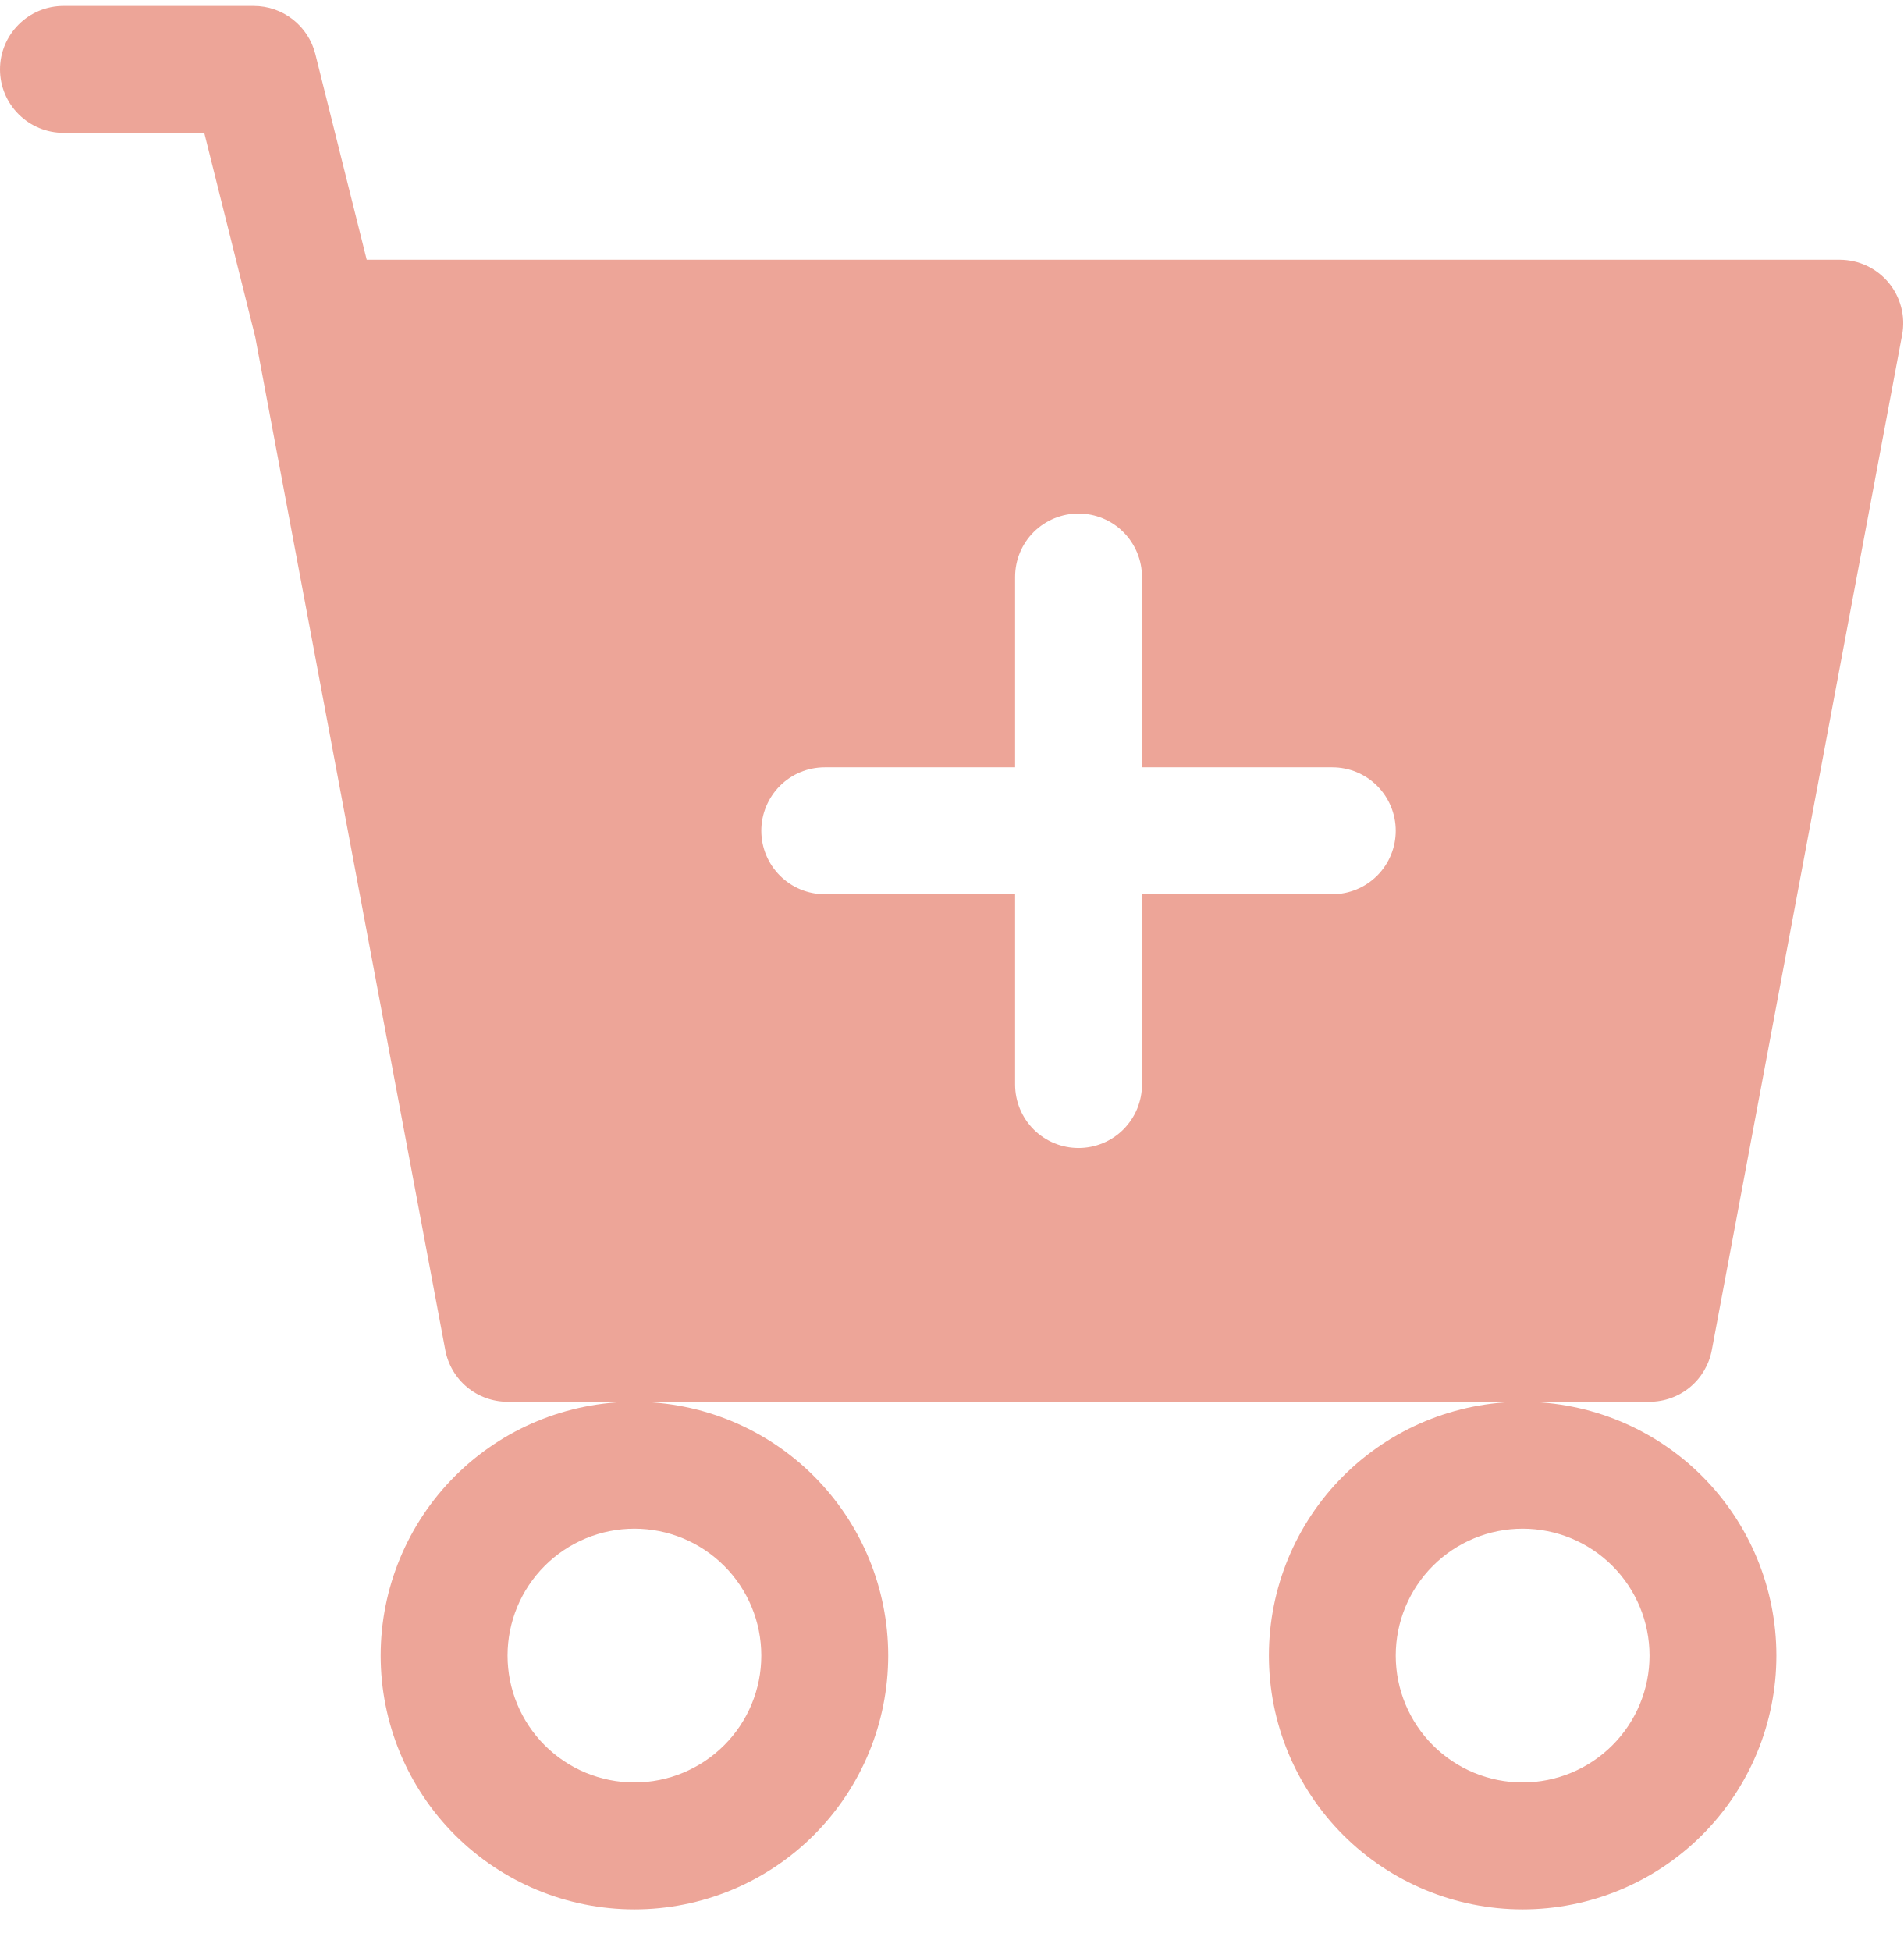
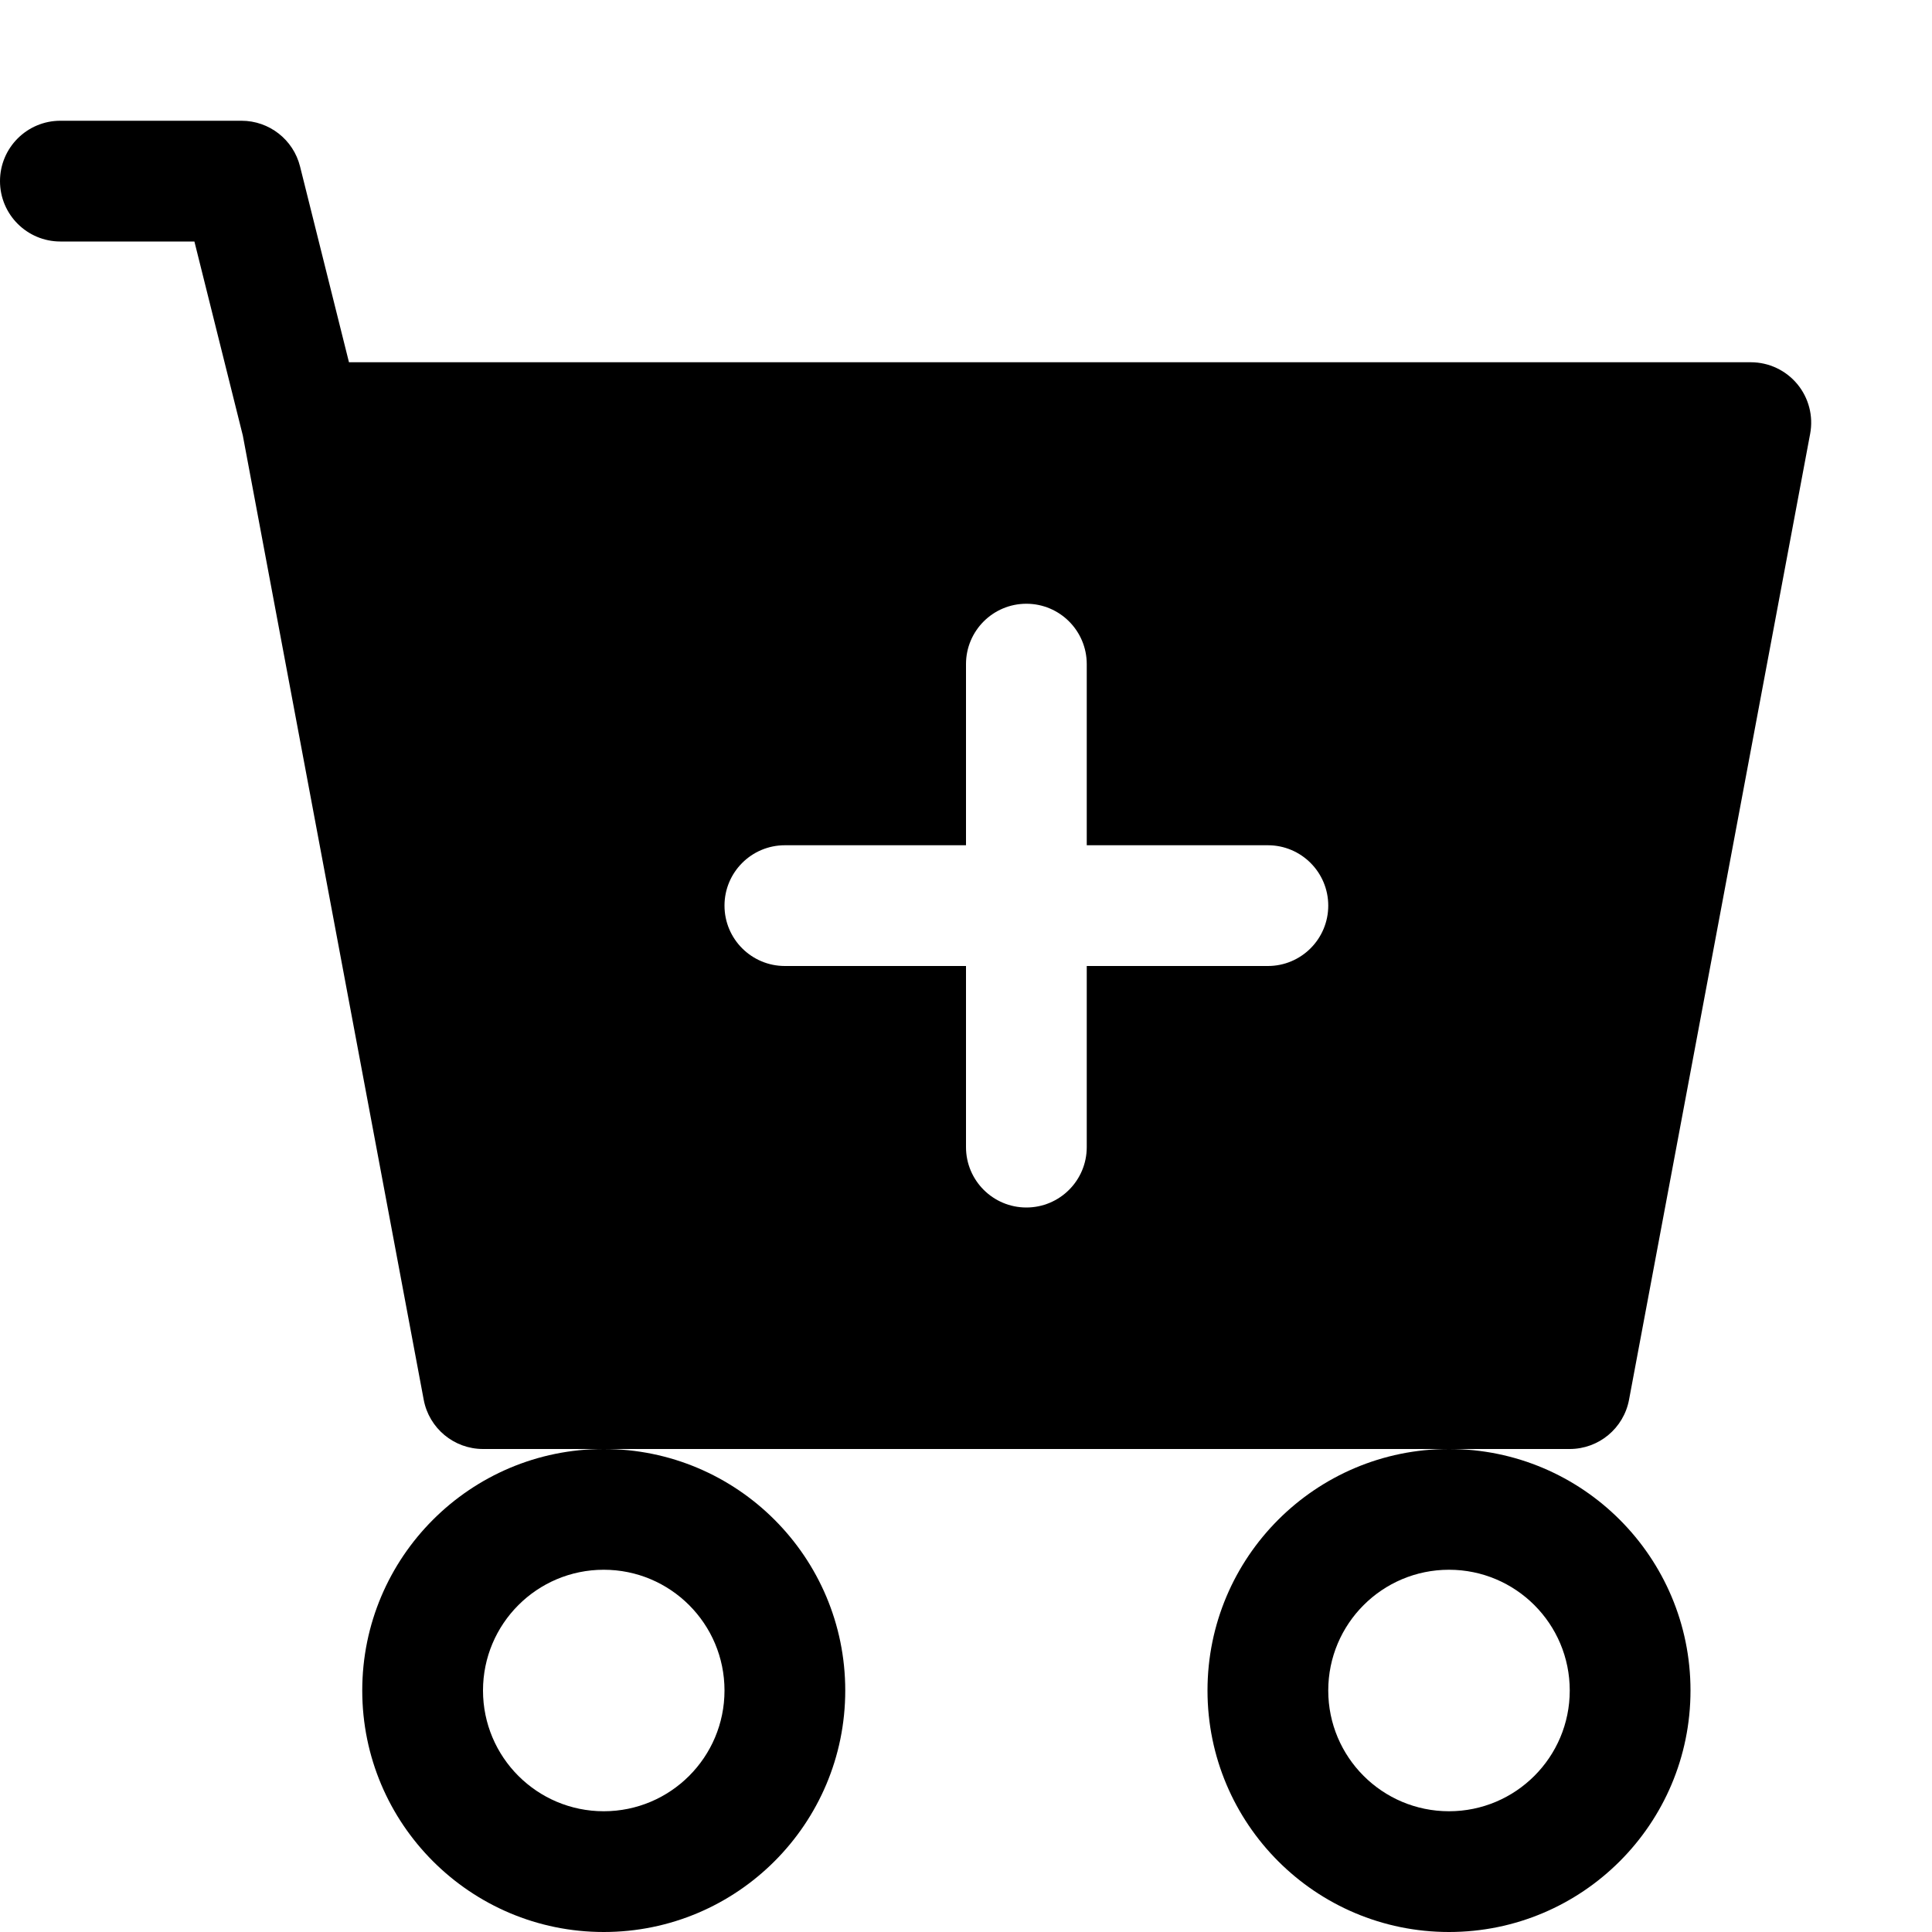
- <svg xmlns="http://www.w3.org/2000/svg" width="40" height="41" viewBox="0 0 40 41" fill="none">
-   <path d="M1.333 0.125C0.98 0.125 0.641 0.265 0.391 0.516C0.14 0.766 0 1.105 0 1.458C0 1.812 0.14 2.151 0.391 2.401C0.641 2.651 0.98 2.792 1.333 2.792H4.293L5.363 7.077L9.358 28.37C9.415 28.676 9.577 28.952 9.816 29.151C10.055 29.349 10.356 29.458 10.667 29.458H13.334C11.919 29.458 10.563 30.02 9.562 31.02C8.562 32.021 8 33.377 8 34.792C8 36.206 8.562 37.563 9.562 38.563C10.563 39.563 11.919 40.125 13.334 40.125C14.748 40.125 16.105 39.563 17.105 38.563C18.105 37.563 18.667 36.206 18.667 34.792C18.667 33.377 18.105 32.021 17.105 31.02C16.105 30.02 14.748 29.458 13.334 29.458H32.001C30.587 29.458 29.23 30.02 28.23 31.02C27.229 32.021 26.668 33.377 26.668 34.792C26.668 36.206 27.229 37.563 28.23 38.563C29.23 39.563 30.587 40.125 32.001 40.125C33.416 40.125 34.772 39.563 35.772 38.563C36.773 37.563 37.334 36.206 37.334 34.792C37.334 33.377 36.773 32.021 35.772 31.02C34.772 30.02 33.416 29.458 32.001 29.458H34.668C34.979 29.458 35.28 29.349 35.519 29.151C35.758 28.952 35.92 28.676 35.977 28.37L39.977 7.037C40.013 6.845 40.007 6.647 39.957 6.457C39.908 6.268 39.818 6.091 39.693 5.94C39.568 5.79 39.411 5.668 39.234 5.585C39.057 5.502 38.864 5.459 38.668 5.458H7.707L6.627 1.136C6.555 0.847 6.388 0.591 6.154 0.408C5.92 0.225 5.631 0.125 5.333 0.125H1.333ZM16 34.792C16 35.499 15.72 36.177 15.219 36.677C14.719 37.177 14.041 37.458 13.334 37.458C12.627 37.458 11.948 37.177 11.448 36.677C10.948 36.177 10.667 35.499 10.667 34.792C10.667 34.084 10.948 33.406 11.448 32.906C11.948 32.406 12.627 32.125 13.334 32.125C14.041 32.125 14.719 32.406 15.219 32.906C15.72 33.406 16 34.084 16 34.792ZM34.668 34.792C34.668 35.499 34.387 36.177 33.887 36.677C33.387 37.177 32.708 37.458 32.001 37.458C31.294 37.458 30.615 37.177 30.115 36.677C29.615 36.177 29.334 35.499 29.334 34.792C29.334 34.084 29.615 33.406 30.115 32.906C30.615 32.406 31.294 32.125 32.001 32.125C32.708 32.125 33.387 32.406 33.887 32.906C34.387 33.406 34.668 34.084 34.668 34.792ZM24.001 12.125V16.125H28.001C28.355 16.125 28.694 16.265 28.944 16.515C29.194 16.766 29.334 17.105 29.334 17.458C29.334 17.812 29.194 18.151 28.944 18.401C28.694 18.651 28.355 18.792 28.001 18.792H24.001V22.792C24.001 23.145 23.86 23.484 23.61 23.735C23.36 23.985 23.021 24.125 22.667 24.125C22.314 24.125 21.975 23.985 21.724 23.735C21.474 23.484 21.334 23.145 21.334 22.792V18.792H17.334C16.98 18.792 16.641 18.651 16.391 18.401C16.141 18.151 16 17.812 16 17.458C16 17.105 16.141 16.766 16.391 16.515C16.641 16.265 16.98 16.125 17.334 16.125H21.334V12.125C21.334 11.771 21.474 11.432 21.724 11.182C21.975 10.932 22.314 10.792 22.667 10.792C23.021 10.792 23.36 10.932 23.61 11.182C23.86 11.432 24.001 11.771 24.001 12.125Z" fill="#EDA598" />
+ <svg xmlns="http://www.w3.org/2000/svg" width="16" height="16" fill="currentColor" class="bi bi-cart-plus-fill" viewBox="0 0 16 16">
+   <path d="M.5 1a.5.5 0 0 0 0 1h1.11l.401 1.607 1.498 7.985A.5.5 0 0 0 4 12h1a2 2 0 1 0 0 4 2 2 0 0 0 0-4h7a2 2 0 1 0 0 4 2 2 0 0 0 0-4h1a.5.5 0 0 0 .491-.408l1.5-8A.5.5 0 0 0 14.5 3H2.89l-.405-1.621A.5.5 0 0 0 2 1H.5zM6 14a1 1 0 1 1-2 0 1 1 0 0 1 2 0zm7 0a1 1 0 1 1-2 0 1 1 0 0 1 2 0zM9 5.5V7h1.5a.5.5 0 0 1 0 1H9v1.5a.5.5 0 0 1-1 0V8H6.5a.5.5 0 0 1 0-1H8V5.5a.5.5 0 0 1 1 0z" />
</svg>
